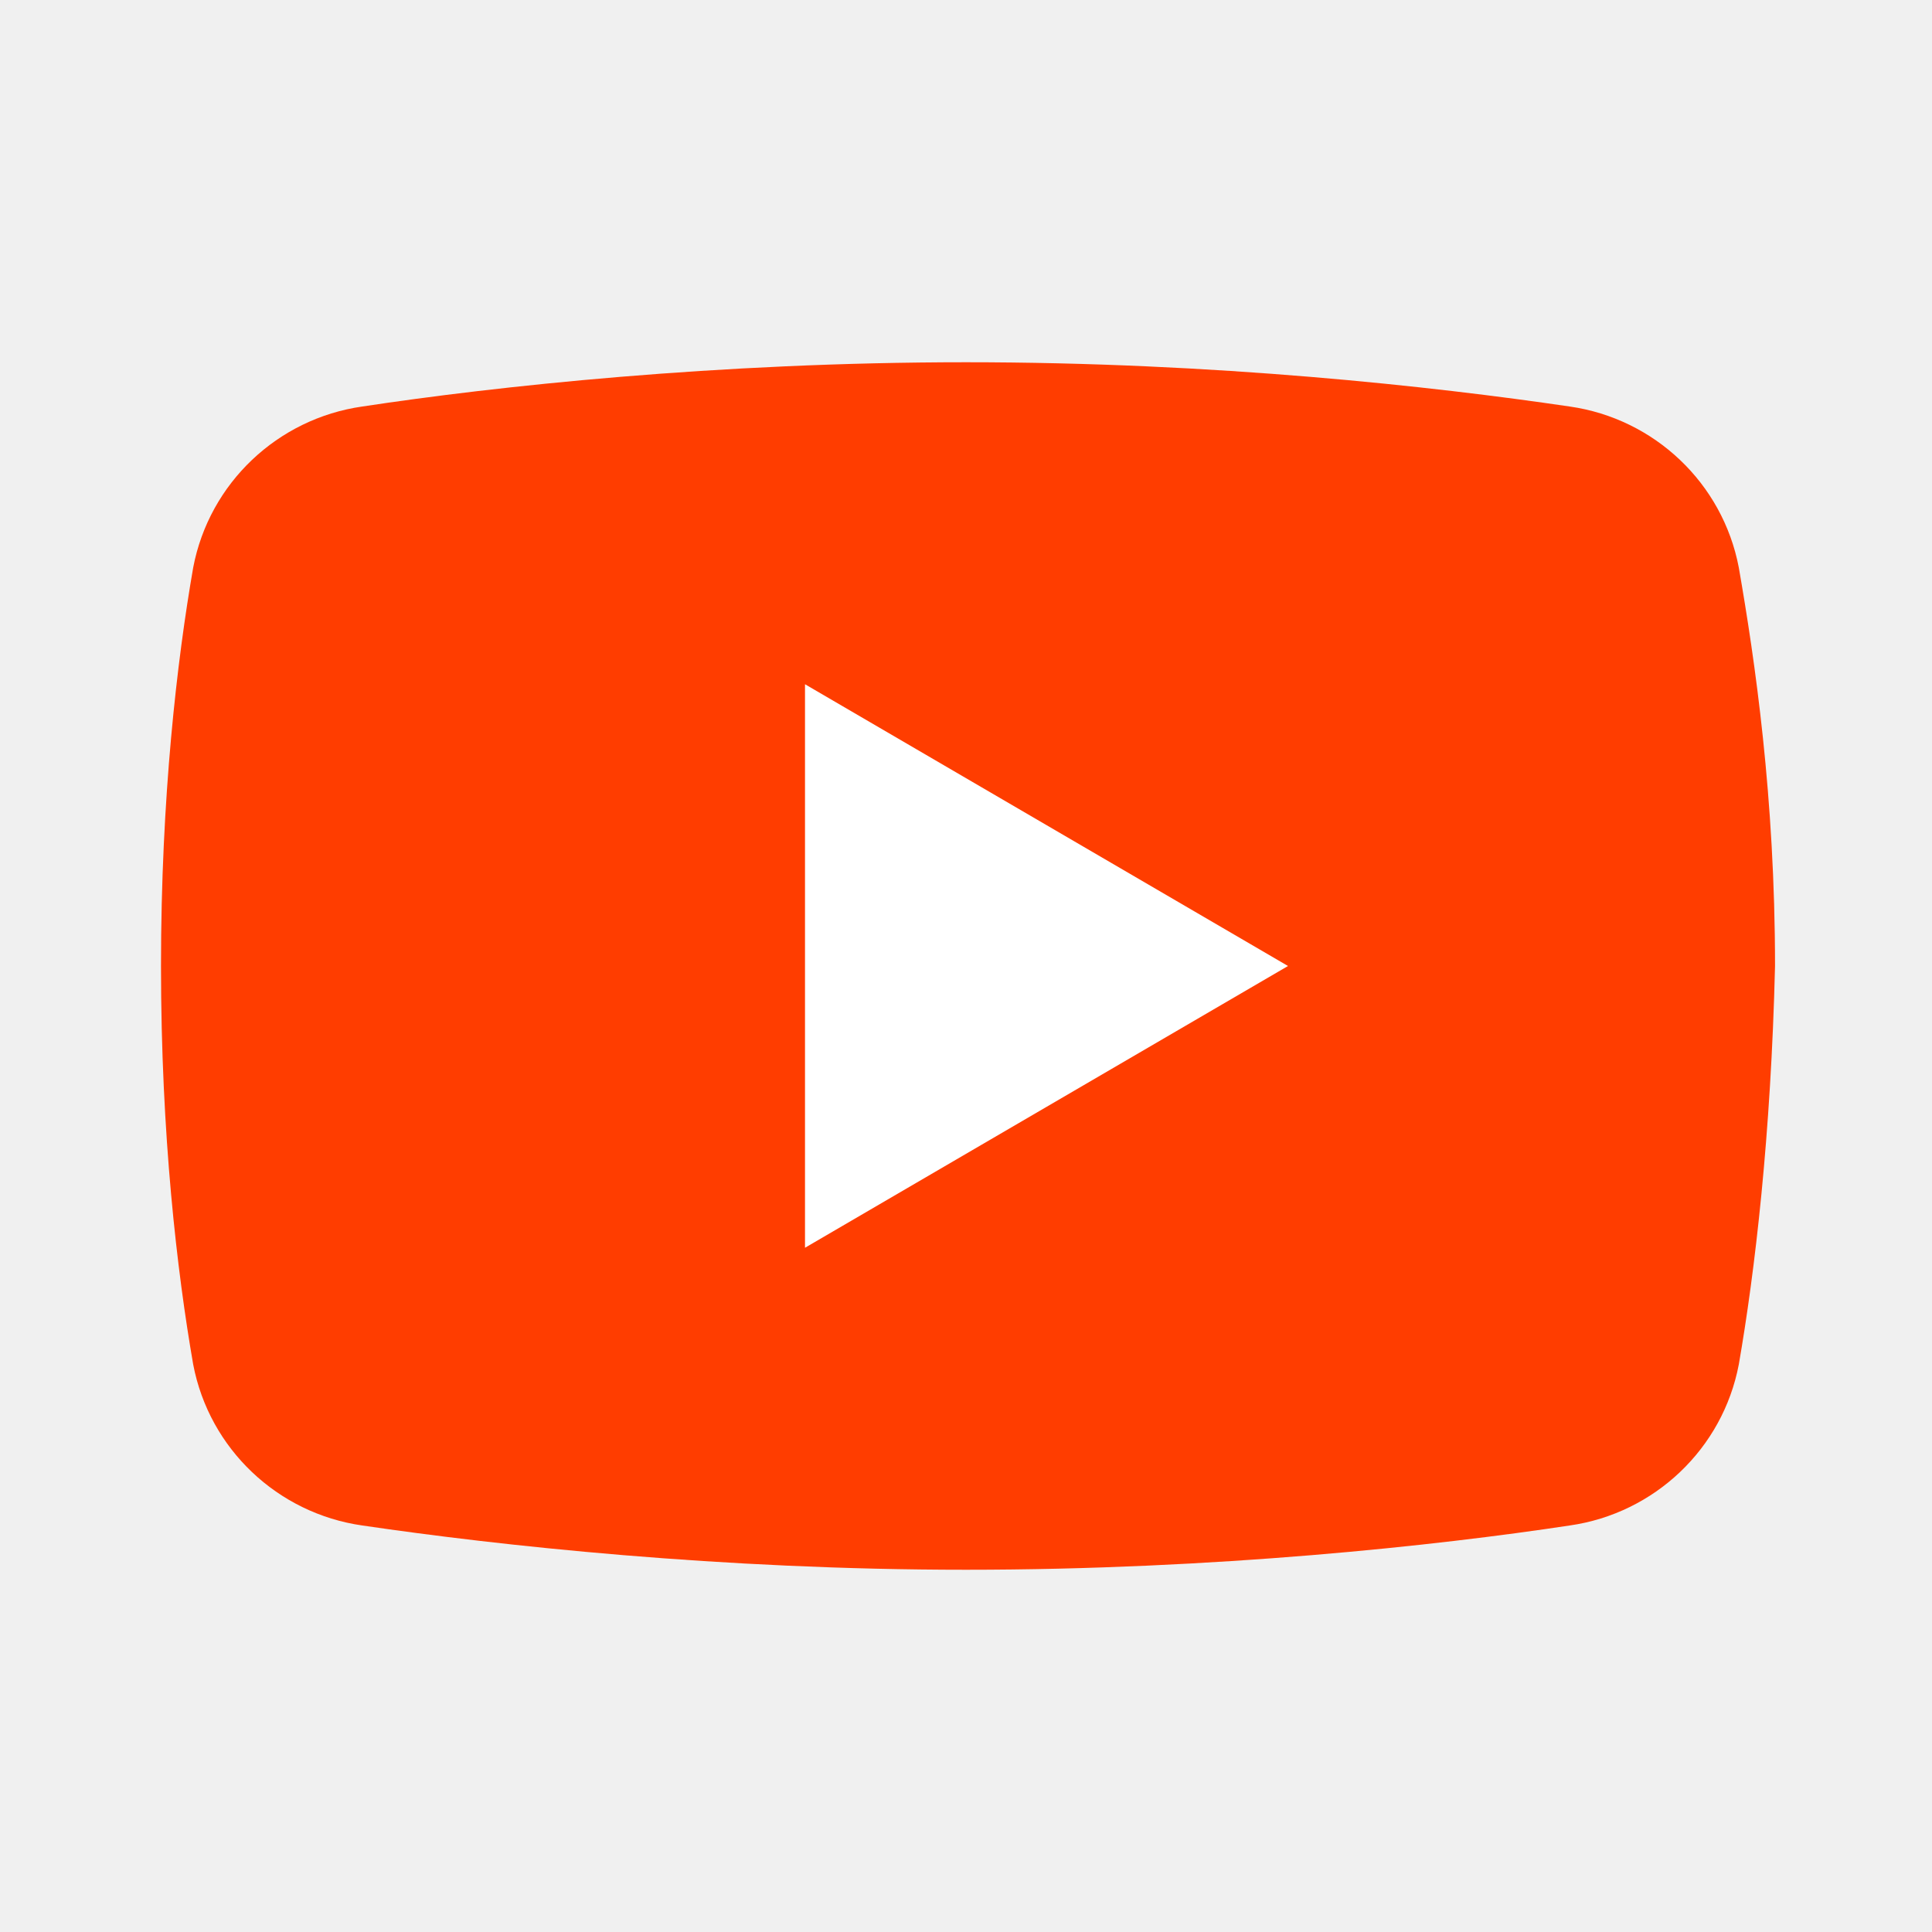
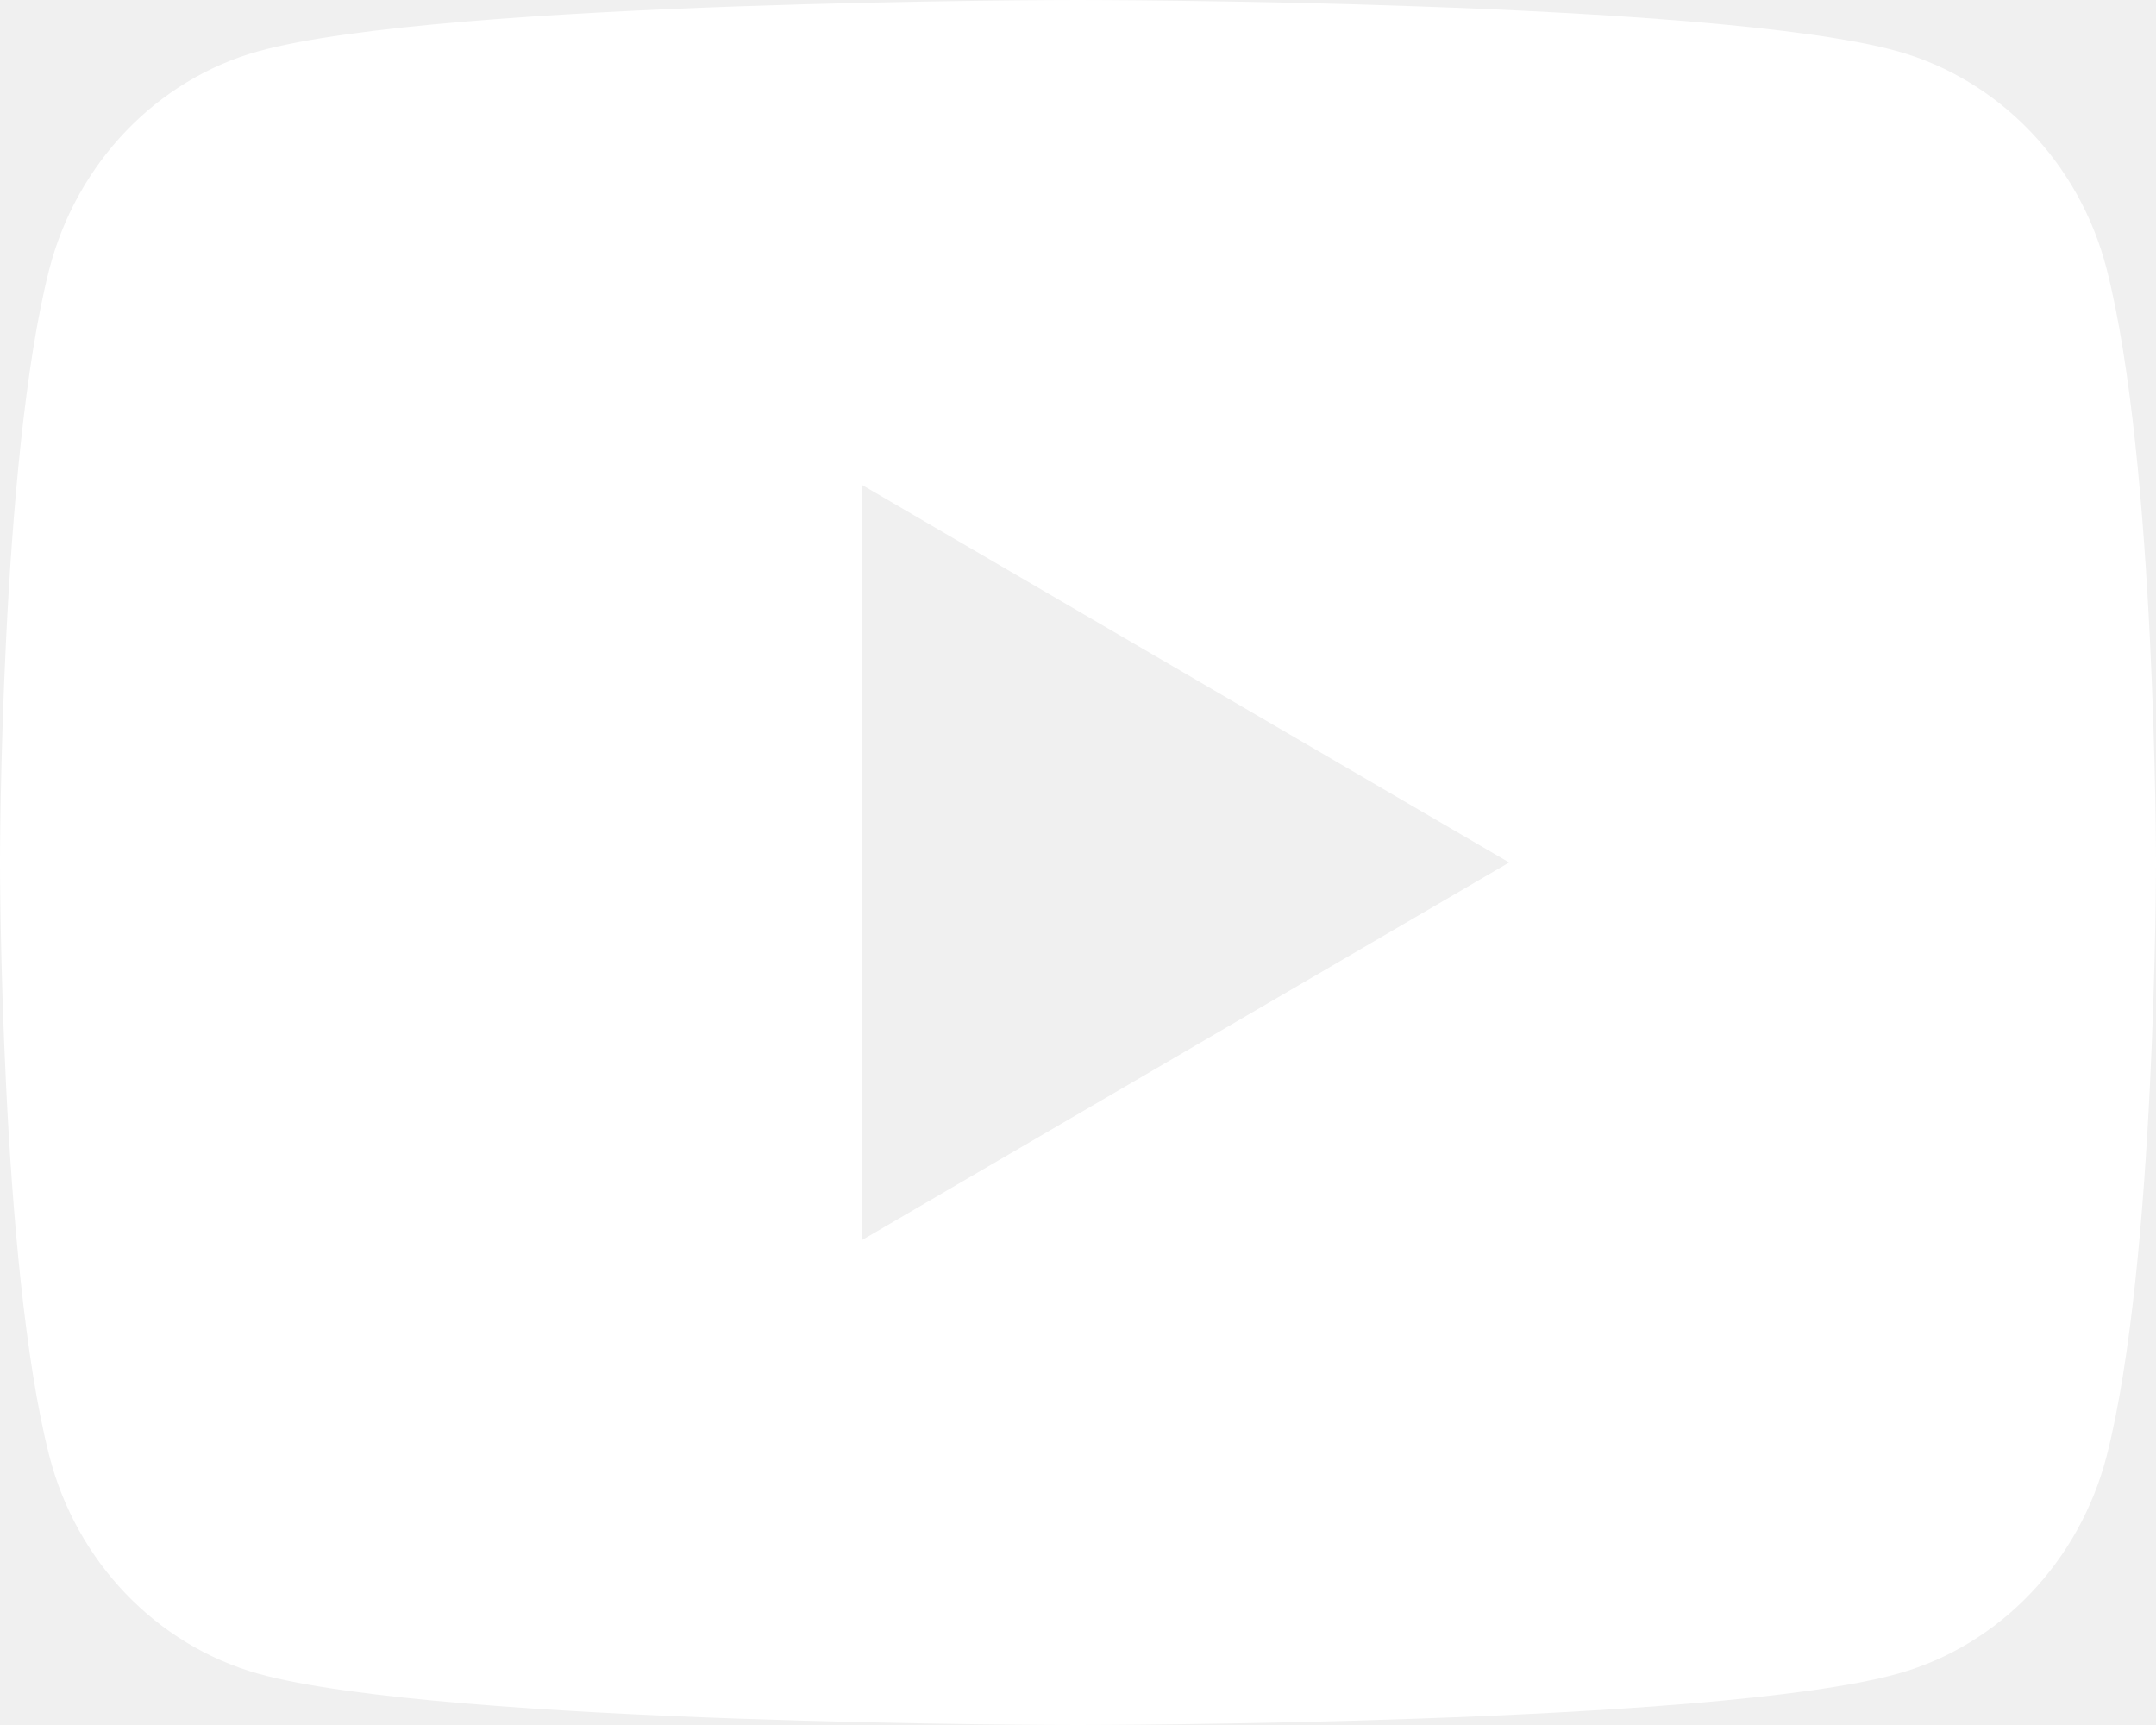
- <svg xmlns="http://www.w3.org/2000/svg" viewBox="0 0 48 48" width="48px" height="48px">
-   <path fill="#FF3D00" d="M43.2,33.9c-0.4,2.1-2.1,3.7-4.2,4c-3.3,0.5-8.8,1.1-15,1.1c-6.1,0-11.6-0.6-15-1.1c-2.1-0.3-3.8-1.9-4.2-4C4.4,31.6,4,28.2,4,24c0-4.2,0.4-7.6,0.8-9.9c0.4-2.1,2.1-3.7,4.2-4C12.3,9.6,17.8,9,24,9c6.2,0,11.6,0.6,15,1.1c2.1,0.3,3.8,1.9,4.2,4c0.4,2.3,0.9,5.7,0.9,9.9C44,28.2,43.6,31.6,43.2,33.9z" />
-   <path fill="#FFF" d="M20 31L20 17 32 24z" />
+ <svg xmlns="http://www.w3.org/2000/svg" width="20" height="16" viewBox="0 0 20 16" fill="none">
+   <path d="M19.543 2.498C20 4.28 20 8 20 8C20 8 20 11.72 19.543 13.502C19.289 14.487 18.546 15.262 17.605 15.524C15.896 16 10 16 10 16C10 16 4.107 16 2.395 15.524C1.45 15.258 0.708 14.484 0.457 13.502C2.98023e-08 11.72 0 8 0 8C0 8 2.98023e-08 4.28 0.457 2.498C0.711 1.513 1.454 0.738 2.395 0.476C4.107 -1.78814e-07 10 0 10 0C10 0 15.896 -1.78814e-07 17.605 0.476C18.55 0.742 19.292 1.516 19.543 2.498ZM8 11.5L14 8L8 4.5V11.5Z" fill="white" />
</svg>
